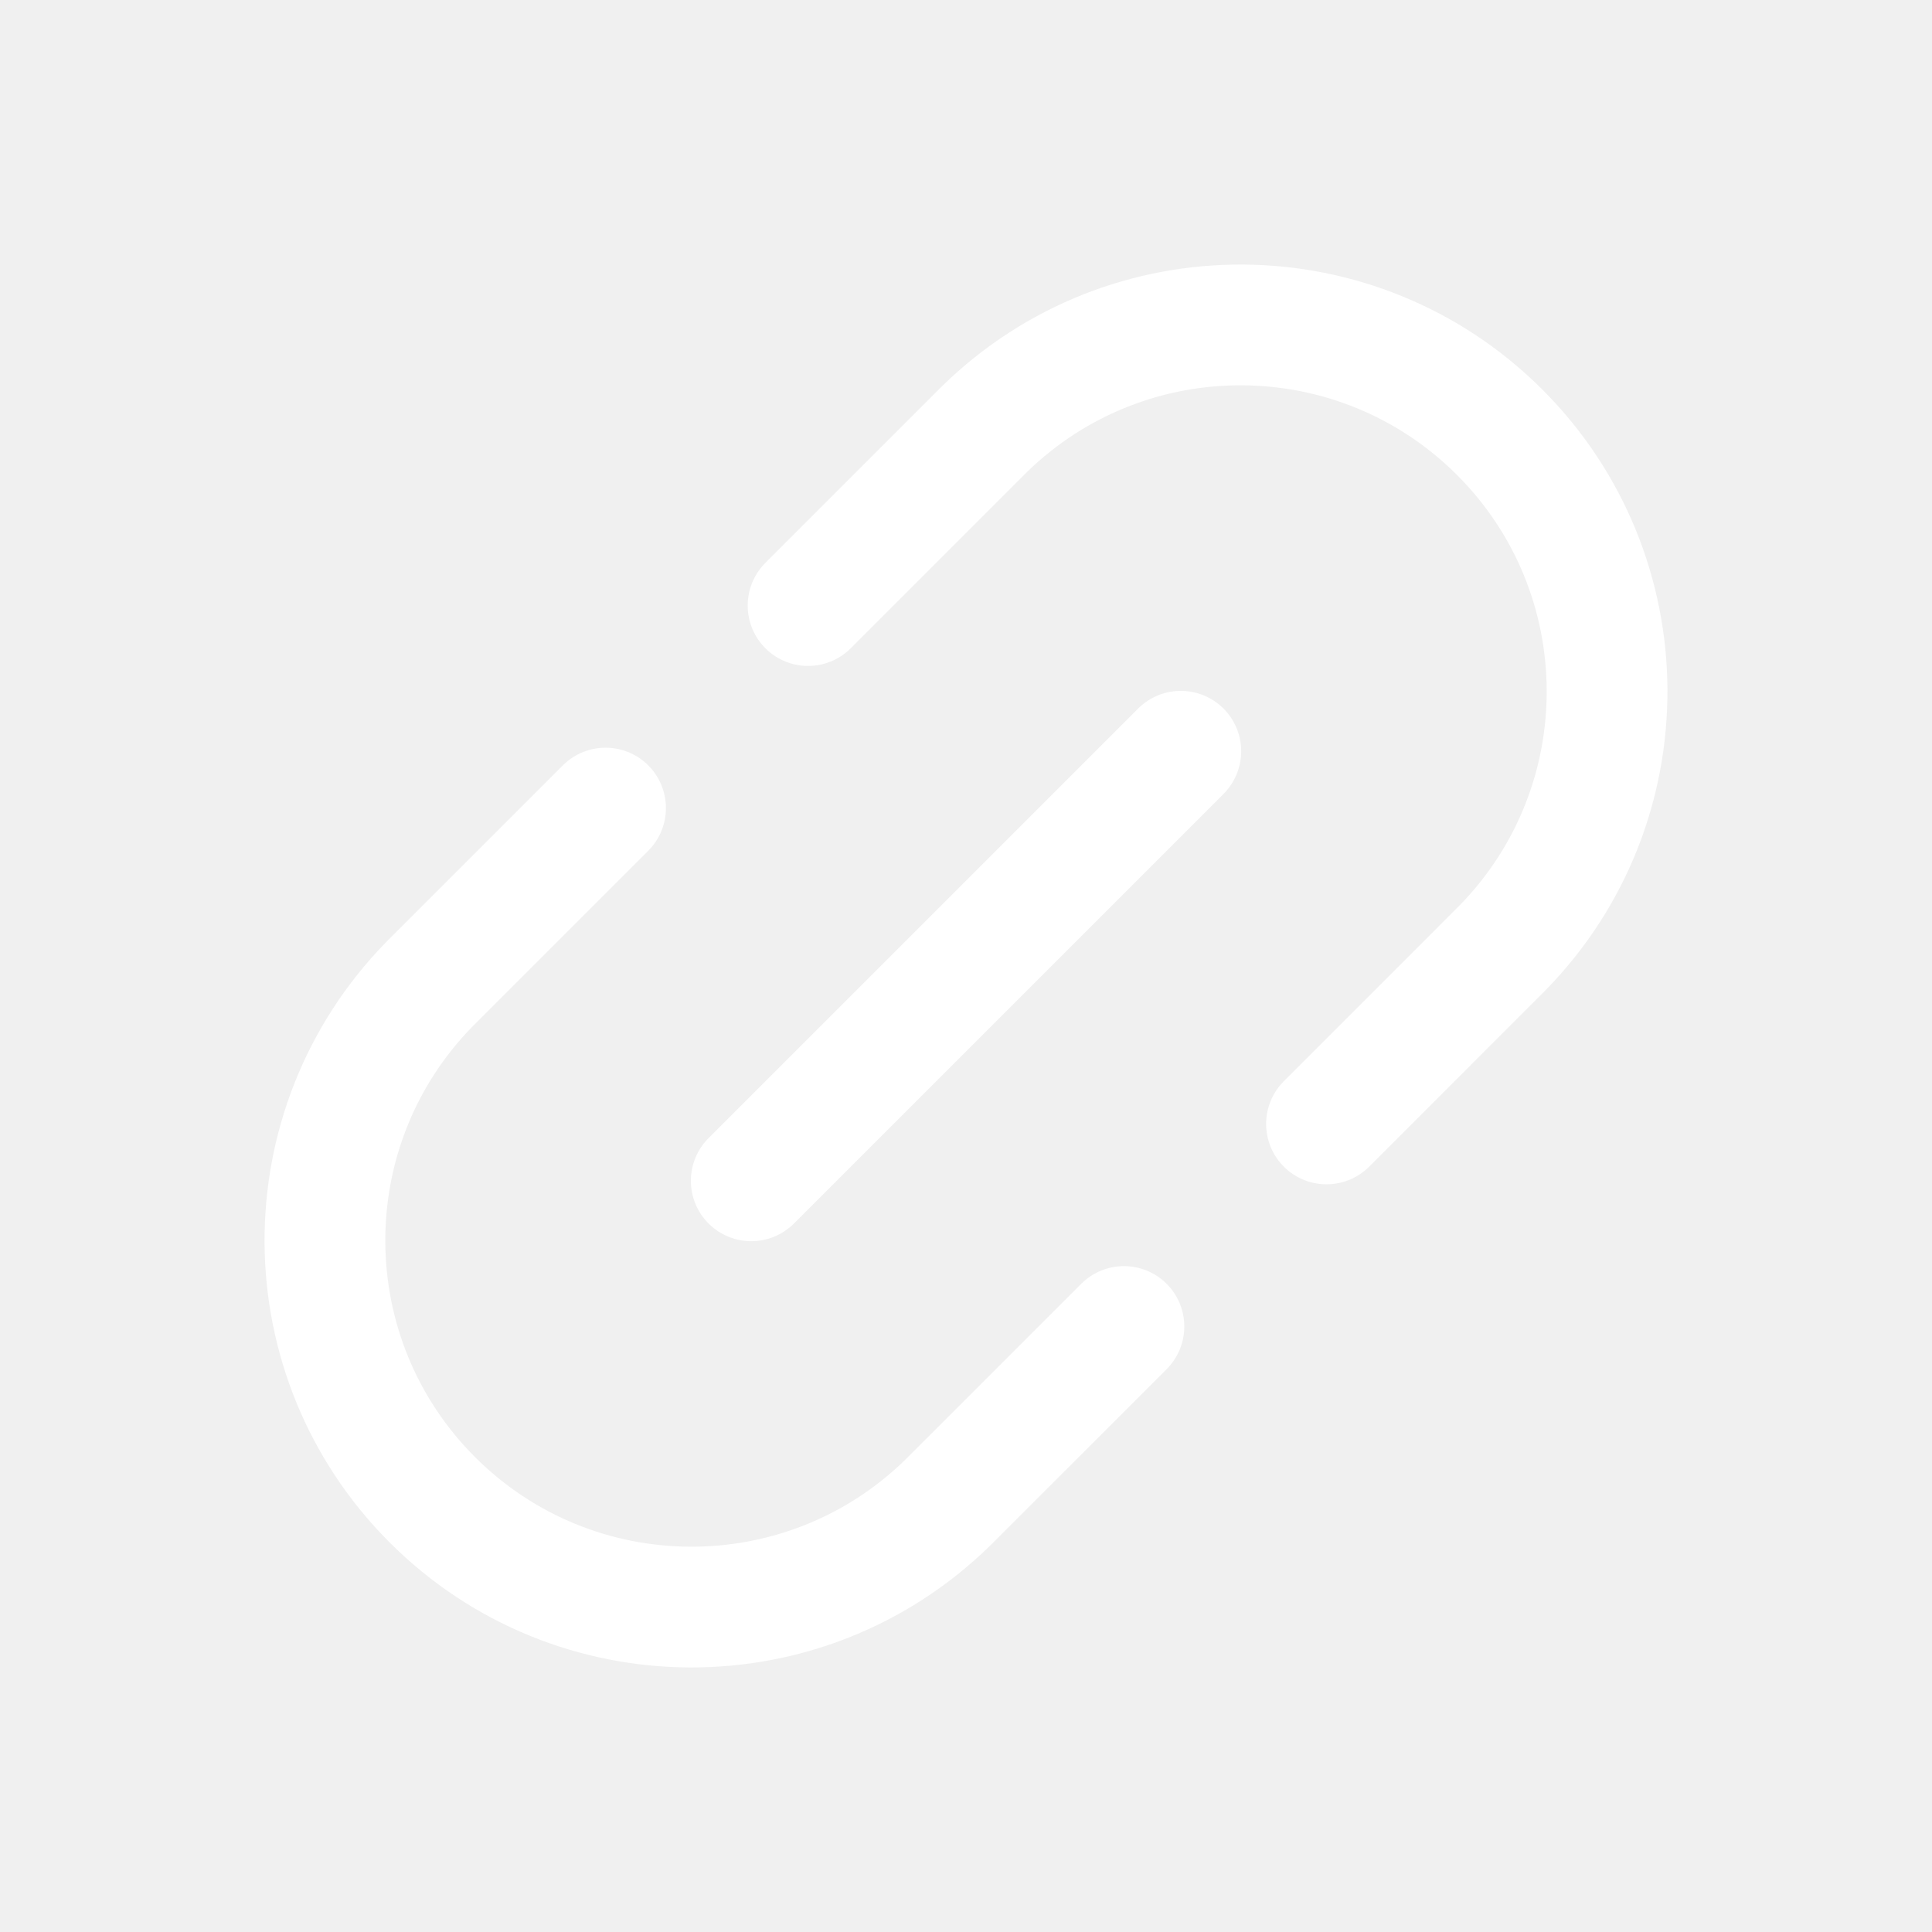
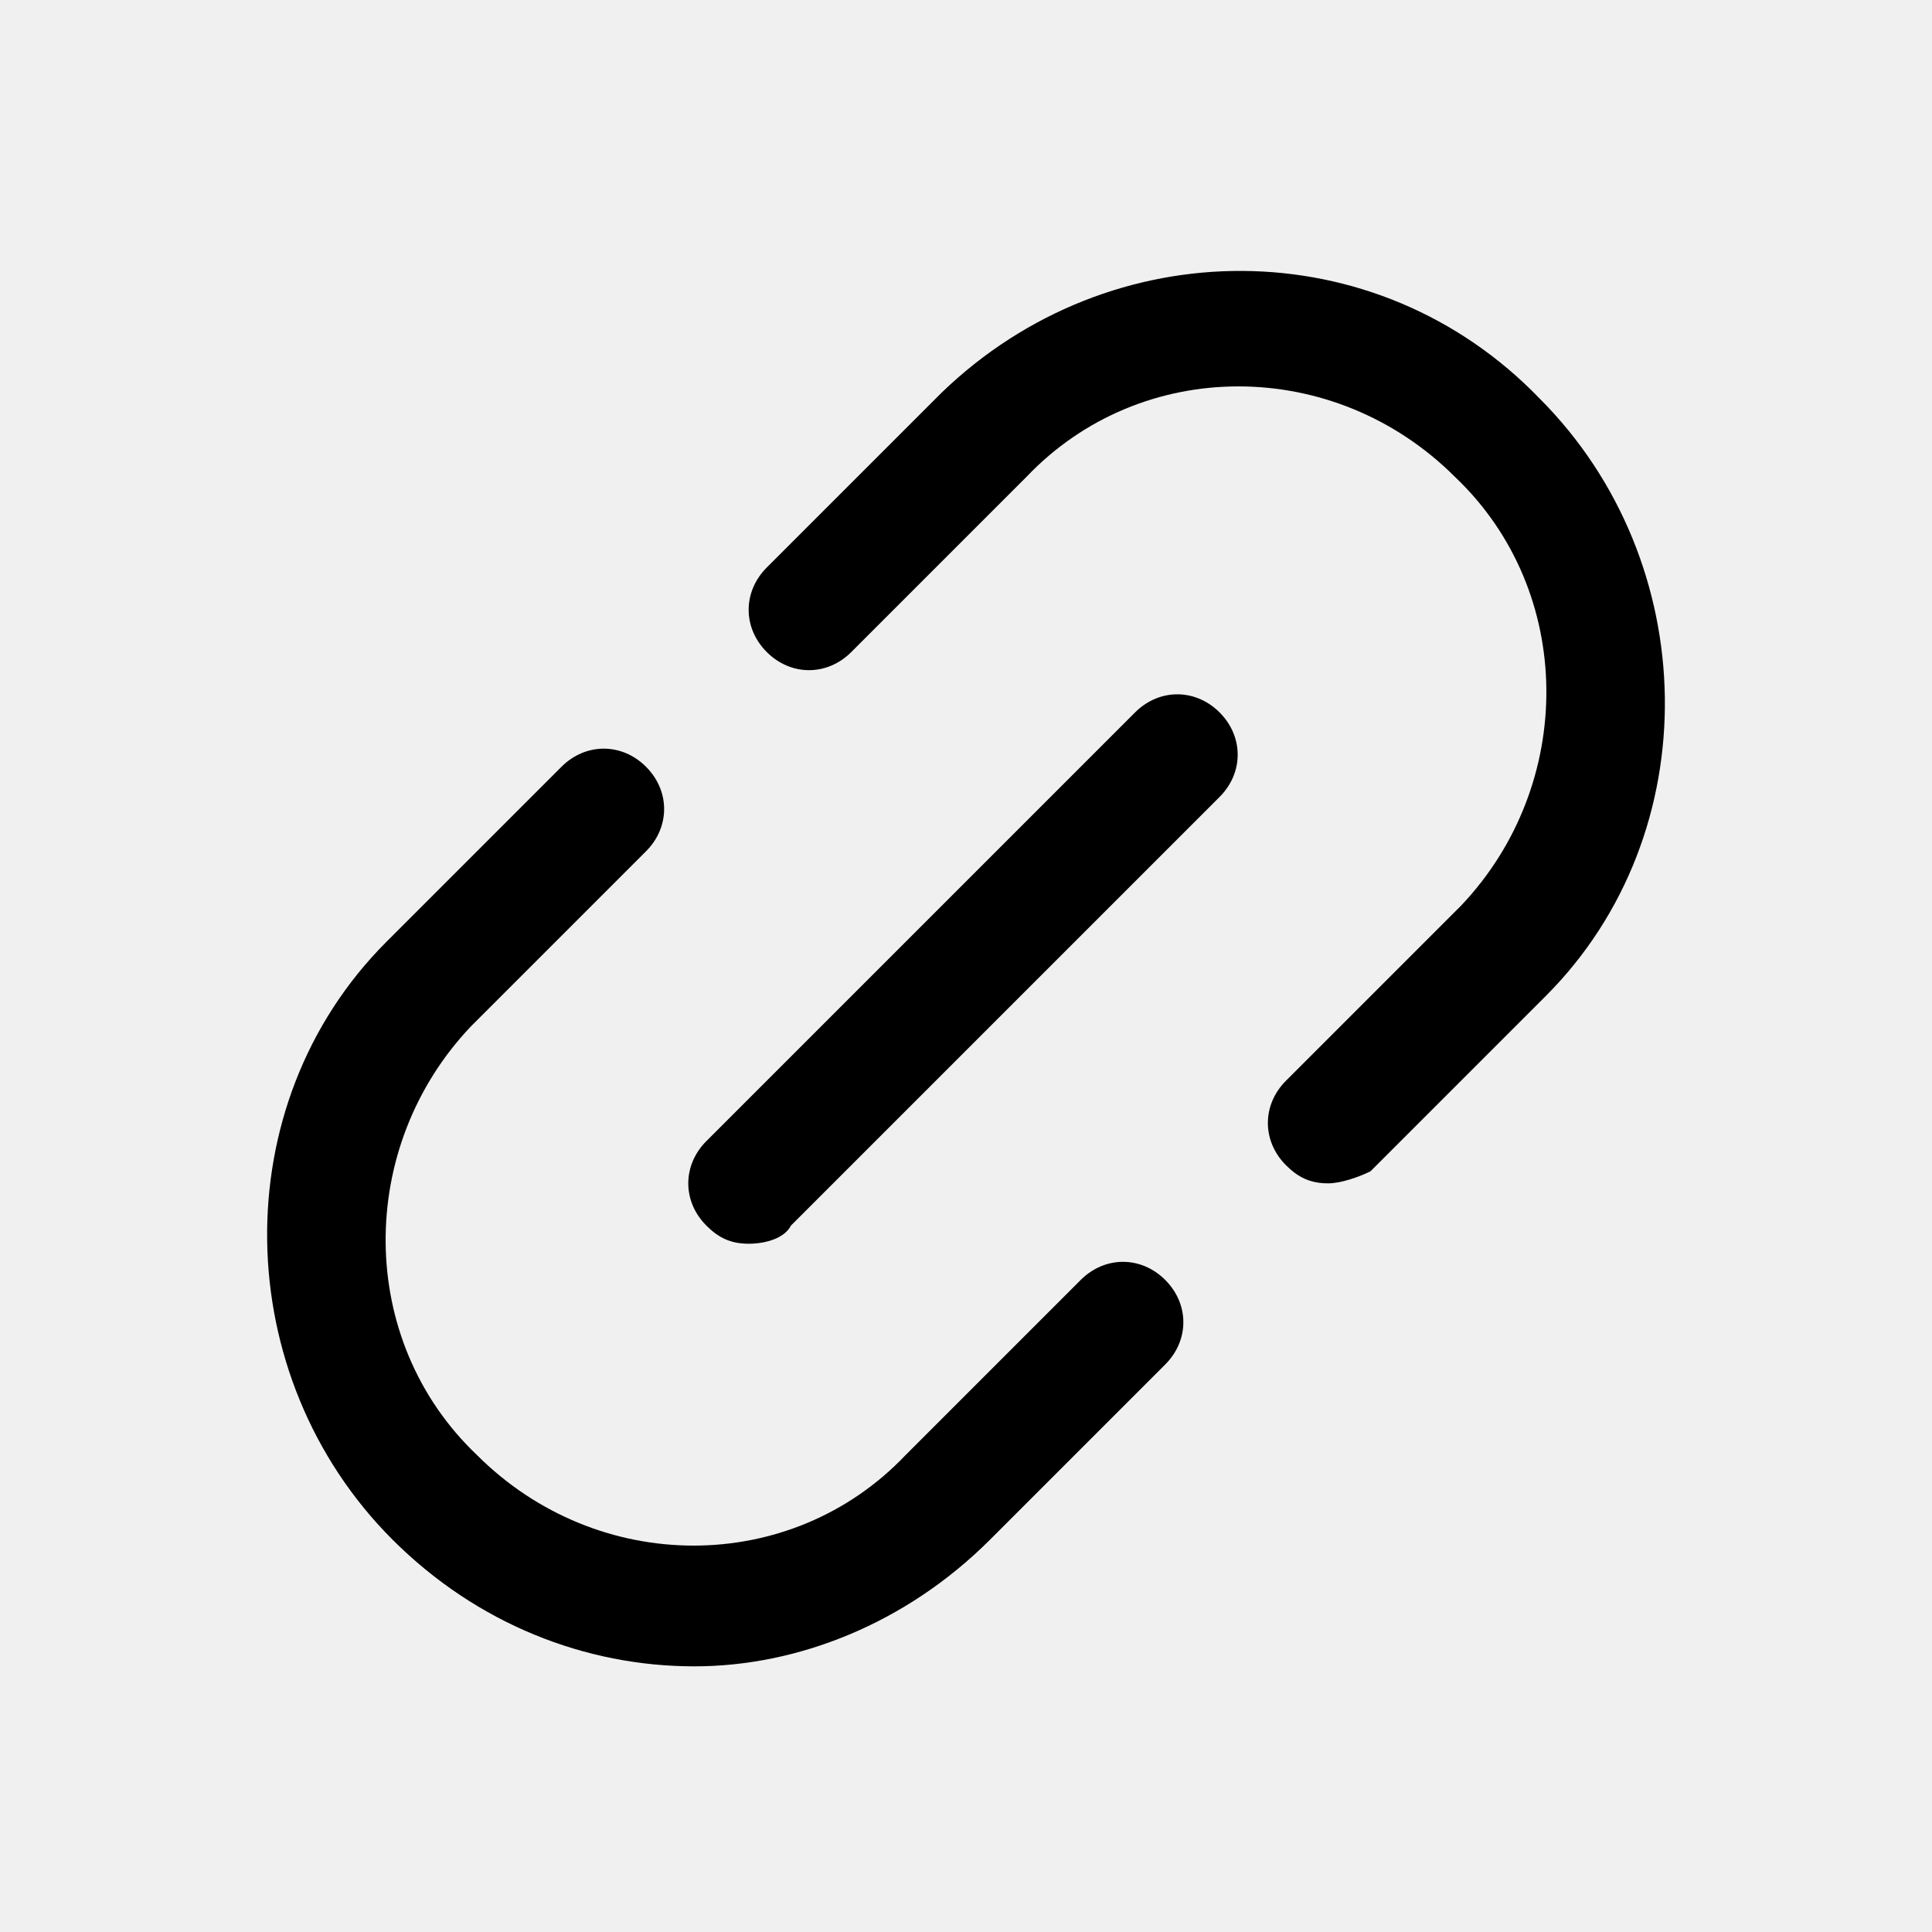
- <svg xmlns="http://www.w3.org/2000/svg" width="32" height="32" viewBox="0 0 32 32" fill="none">
-   <path d="M21.971 18.616L24.893 15.693C27.214 13.314 27.19 9.51 24.84 7.16C22.489 4.81 18.686 4.786 16.307 7.107L13.384 10.03" stroke="white" stroke-width="2" stroke-linecap="round" stroke-linejoin="round" />
-   <path d="M19.558 12.443L12.443 19.558" stroke="white" stroke-width="2" stroke-linecap="round" stroke-linejoin="round" />
-   <path d="M10.03 13.384L7.107 16.307C4.786 18.686 4.81 22.49 7.16 24.84C9.51 27.19 13.314 27.214 15.693 24.893L18.616 21.971" stroke="white" stroke-width="2" stroke-linecap="round" stroke-linejoin="round" />
+ <svg xmlns="http://www.w3.org/2000/svg" viewBox="0 0 32 32">
+   <path d="M22,19.6c-0.3,0-0.5-0.1-0.7-0.3c-0.4-0.4-0.4-1,0-1.4l2.9-2.9c1.9-2,1.9-5.2-0.1-7.1c-2-2-5.2-2-7.1,0l-2.9,2.9c-0.4,0.4-1,0.4-1.4,0s-0.4-1,0-1.4l2.9-2.9c2.8-2.7,7.2-2.7,9.9,0.1c2.7,2.7,2.8,7.2,0.1,9.9l-2.9,2.9C22.5,19.5,22.2,19.6,22,19.6z" />
+   <path d="M12.4,20.6c-0.3,0-0.5-0.1-0.7-0.3c-0.4-0.4-0.4-1,0-1.4l7.1-7.1c0.4-0.4,1-0.4,1.4,0s0.4,1,0,1.4l-7.1,7.1C13,20.5,12.7,20.6,12.4,20.6z" />
+   <path d="M11.5,27.6c-1.8,0-3.6-0.7-5-2.1c-2.7-2.7-2.8-7.2-0.1-9.9l2.9-2.9c0.4-0.4,1-0.4,1.4,0s0.4,1,0,1.4L7.8,17c-1.9,2-1.9,5.2,0.1,7.1c2,2,5.2,2,7.1,0l2.9-2.9c0.4-0.4,1-0.4,1.4,0s0.4,1,0,1.4l-2.9,2.9C15,26.9,13.2,27.6,11.5,27.6z" />
</svg>
